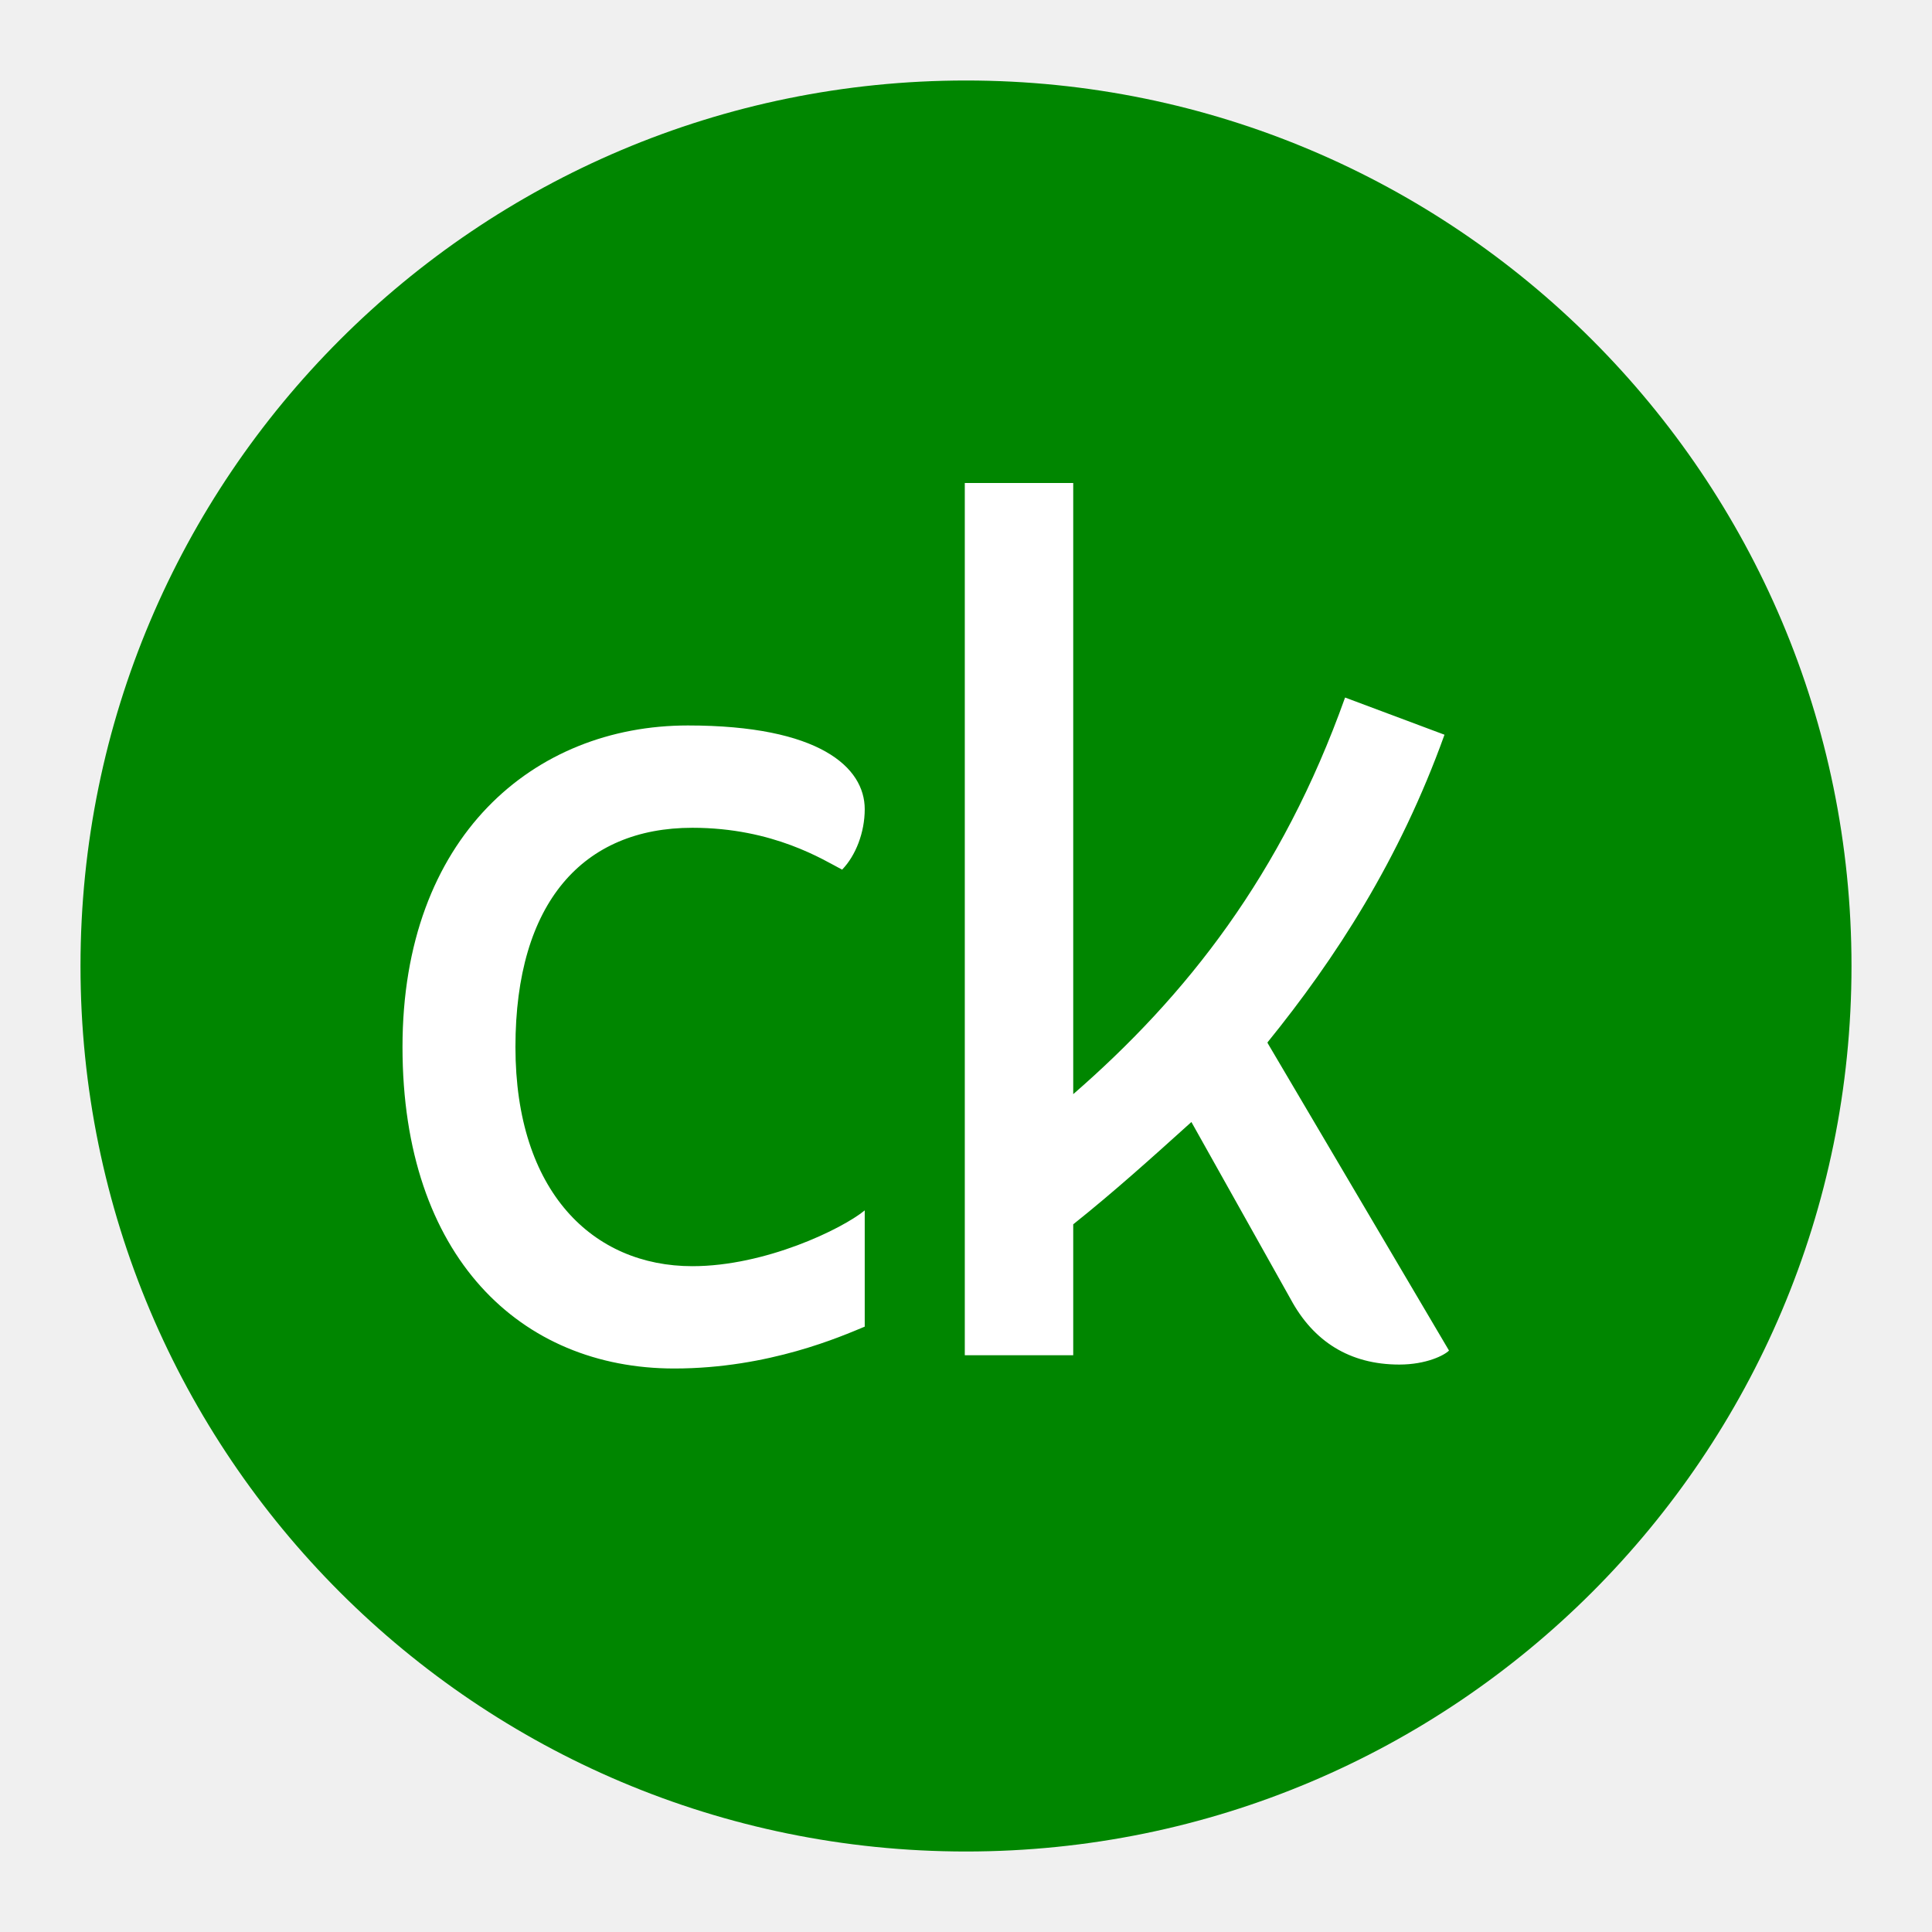
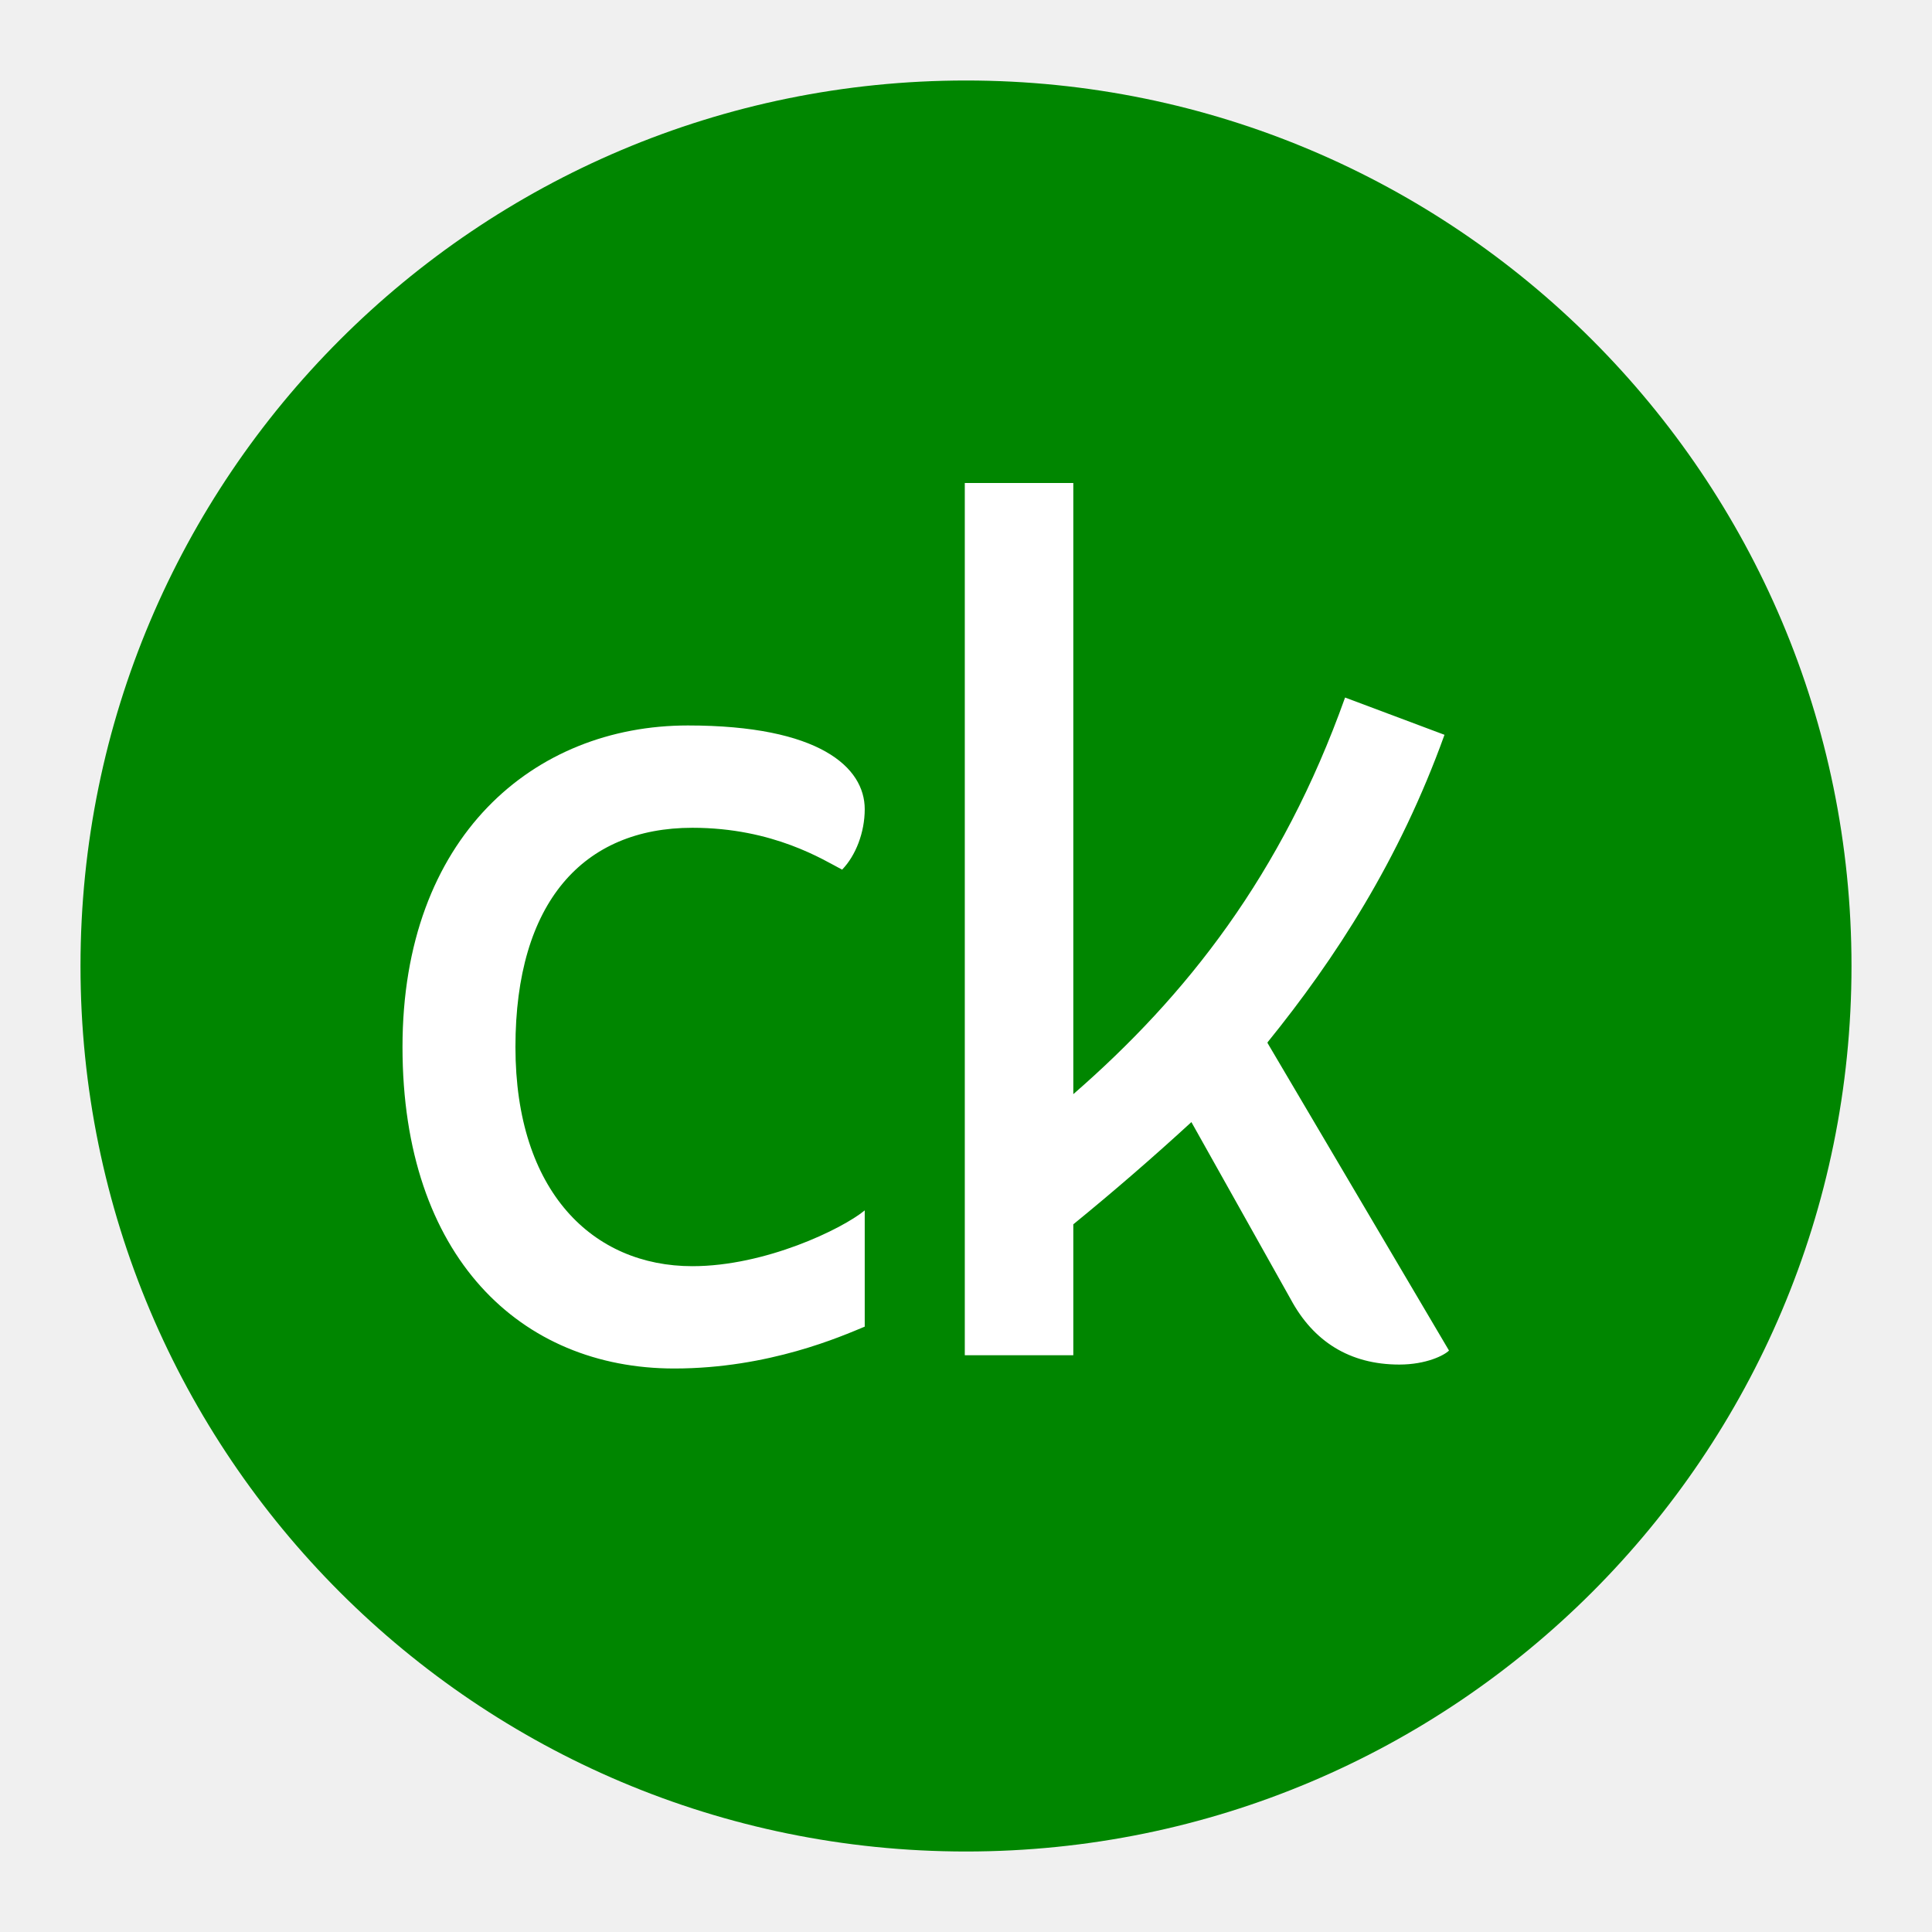
- <svg xmlns="http://www.w3.org/2000/svg" width="24" height="24" viewBox="0 0 24 24" fill="none">
-   <path d="M12 23C18.075 23 23 18.075 23 12C23 5.925 18.075 1 12 1C5.925 1 1 5.925 1 12C1 18.075 5.925 23 12 23Z" fill="#008600" />
-   <path d="M6.403 13.006C6.403 11.207 7.246 10.283 8.601 10.283C9.611 10.283 10.237 10.687 10.461 10.803C10.63 10.629 10.742 10.341 10.742 10.052C10.742 9.532 10.181 9.012 8.545 9.012C6.628 9.012 5 10.398 5 13.006C5 15.614 6.468 17 8.376 17C9.555 17 10.461 16.596 10.742 16.48V15.036C10.461 15.267 9.507 15.729 8.601 15.729C7.366 15.729 6.403 14.805 6.403 13.006ZM15.746 12.948C16.588 11.909 17.383 10.687 17.944 9.127L16.709 8.665C15.923 10.869 14.736 12.371 13.332 13.592V6H11.985V16.835H13.332V15.209C13.838 14.805 14.287 14.401 14.8 13.938L16.035 16.142C16.316 16.662 16.765 16.951 17.383 16.951C17.719 16.951 17.944 16.835 18 16.777L15.746 12.956V12.948Z" fill="white" />
+ <svg xmlns="http://www.w3.org/2000/svg" width="24" height="24" fill="none" viewBox="0 0 24 24">
+   <path fill="#008600" d="M12 23c6.075 0 11-4.925 11-11S18.075 1 12 1 1 5.925 1 12s4.925 11 11 11" />
+   <path fill="#fff" d="M6.403 13.006c0-1.799.843-2.723 2.198-2.723 1.01 0 1.636.404 1.86.52.169-.174.281-.462.281-.751 0-.52-.561-1.04-2.197-1.04C6.628 9.012 5 10.398 5 13.006S6.468 17 8.376 17c1.18 0 2.085-.404 2.366-.52v-1.444c-.28.231-1.235.693-2.141.693-1.235 0-2.198-.924-2.198-2.723m9.343-.058c.842-1.04 1.636-2.26 2.198-3.82l-1.235-.463c-.786 2.204-1.973 3.706-3.376 4.927V6h-1.348v10.835h1.348v-1.626a33 33 0 0 0 1.467-1.27l1.235 2.203c.28.52.73.809 1.348.809.336 0 .56-.116.617-.174l-2.254-3.82z" />
</svg>
